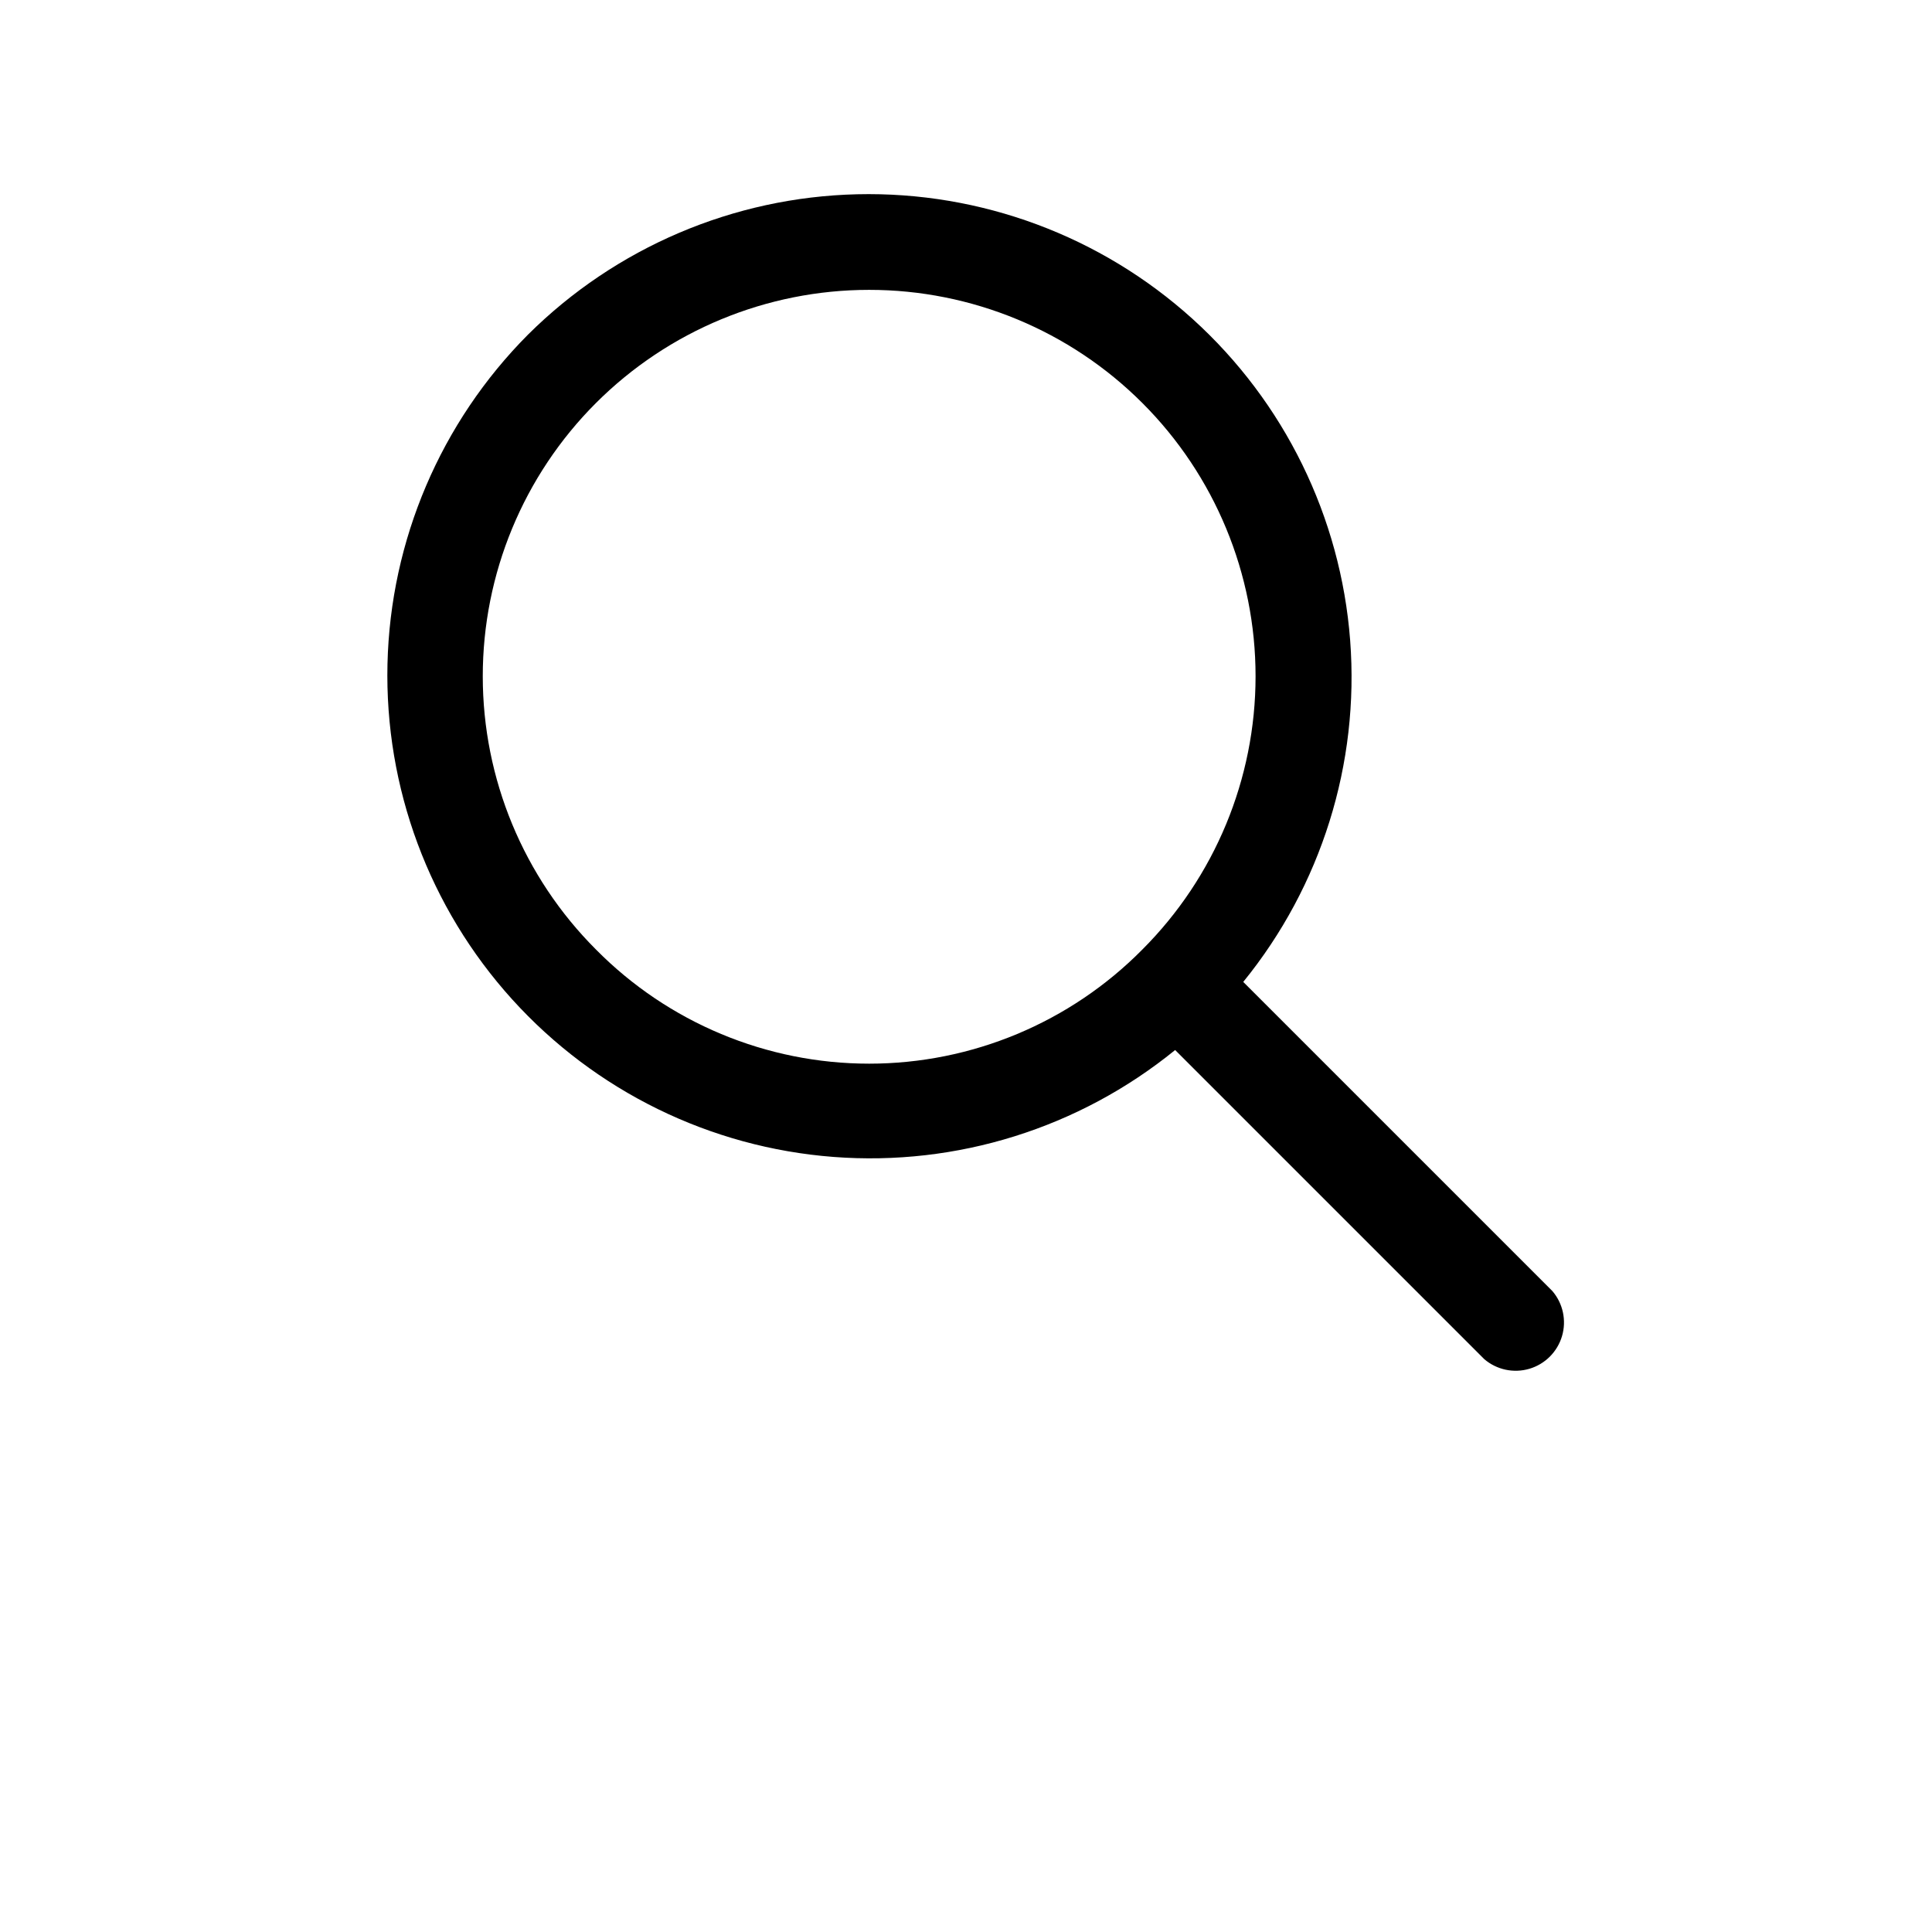
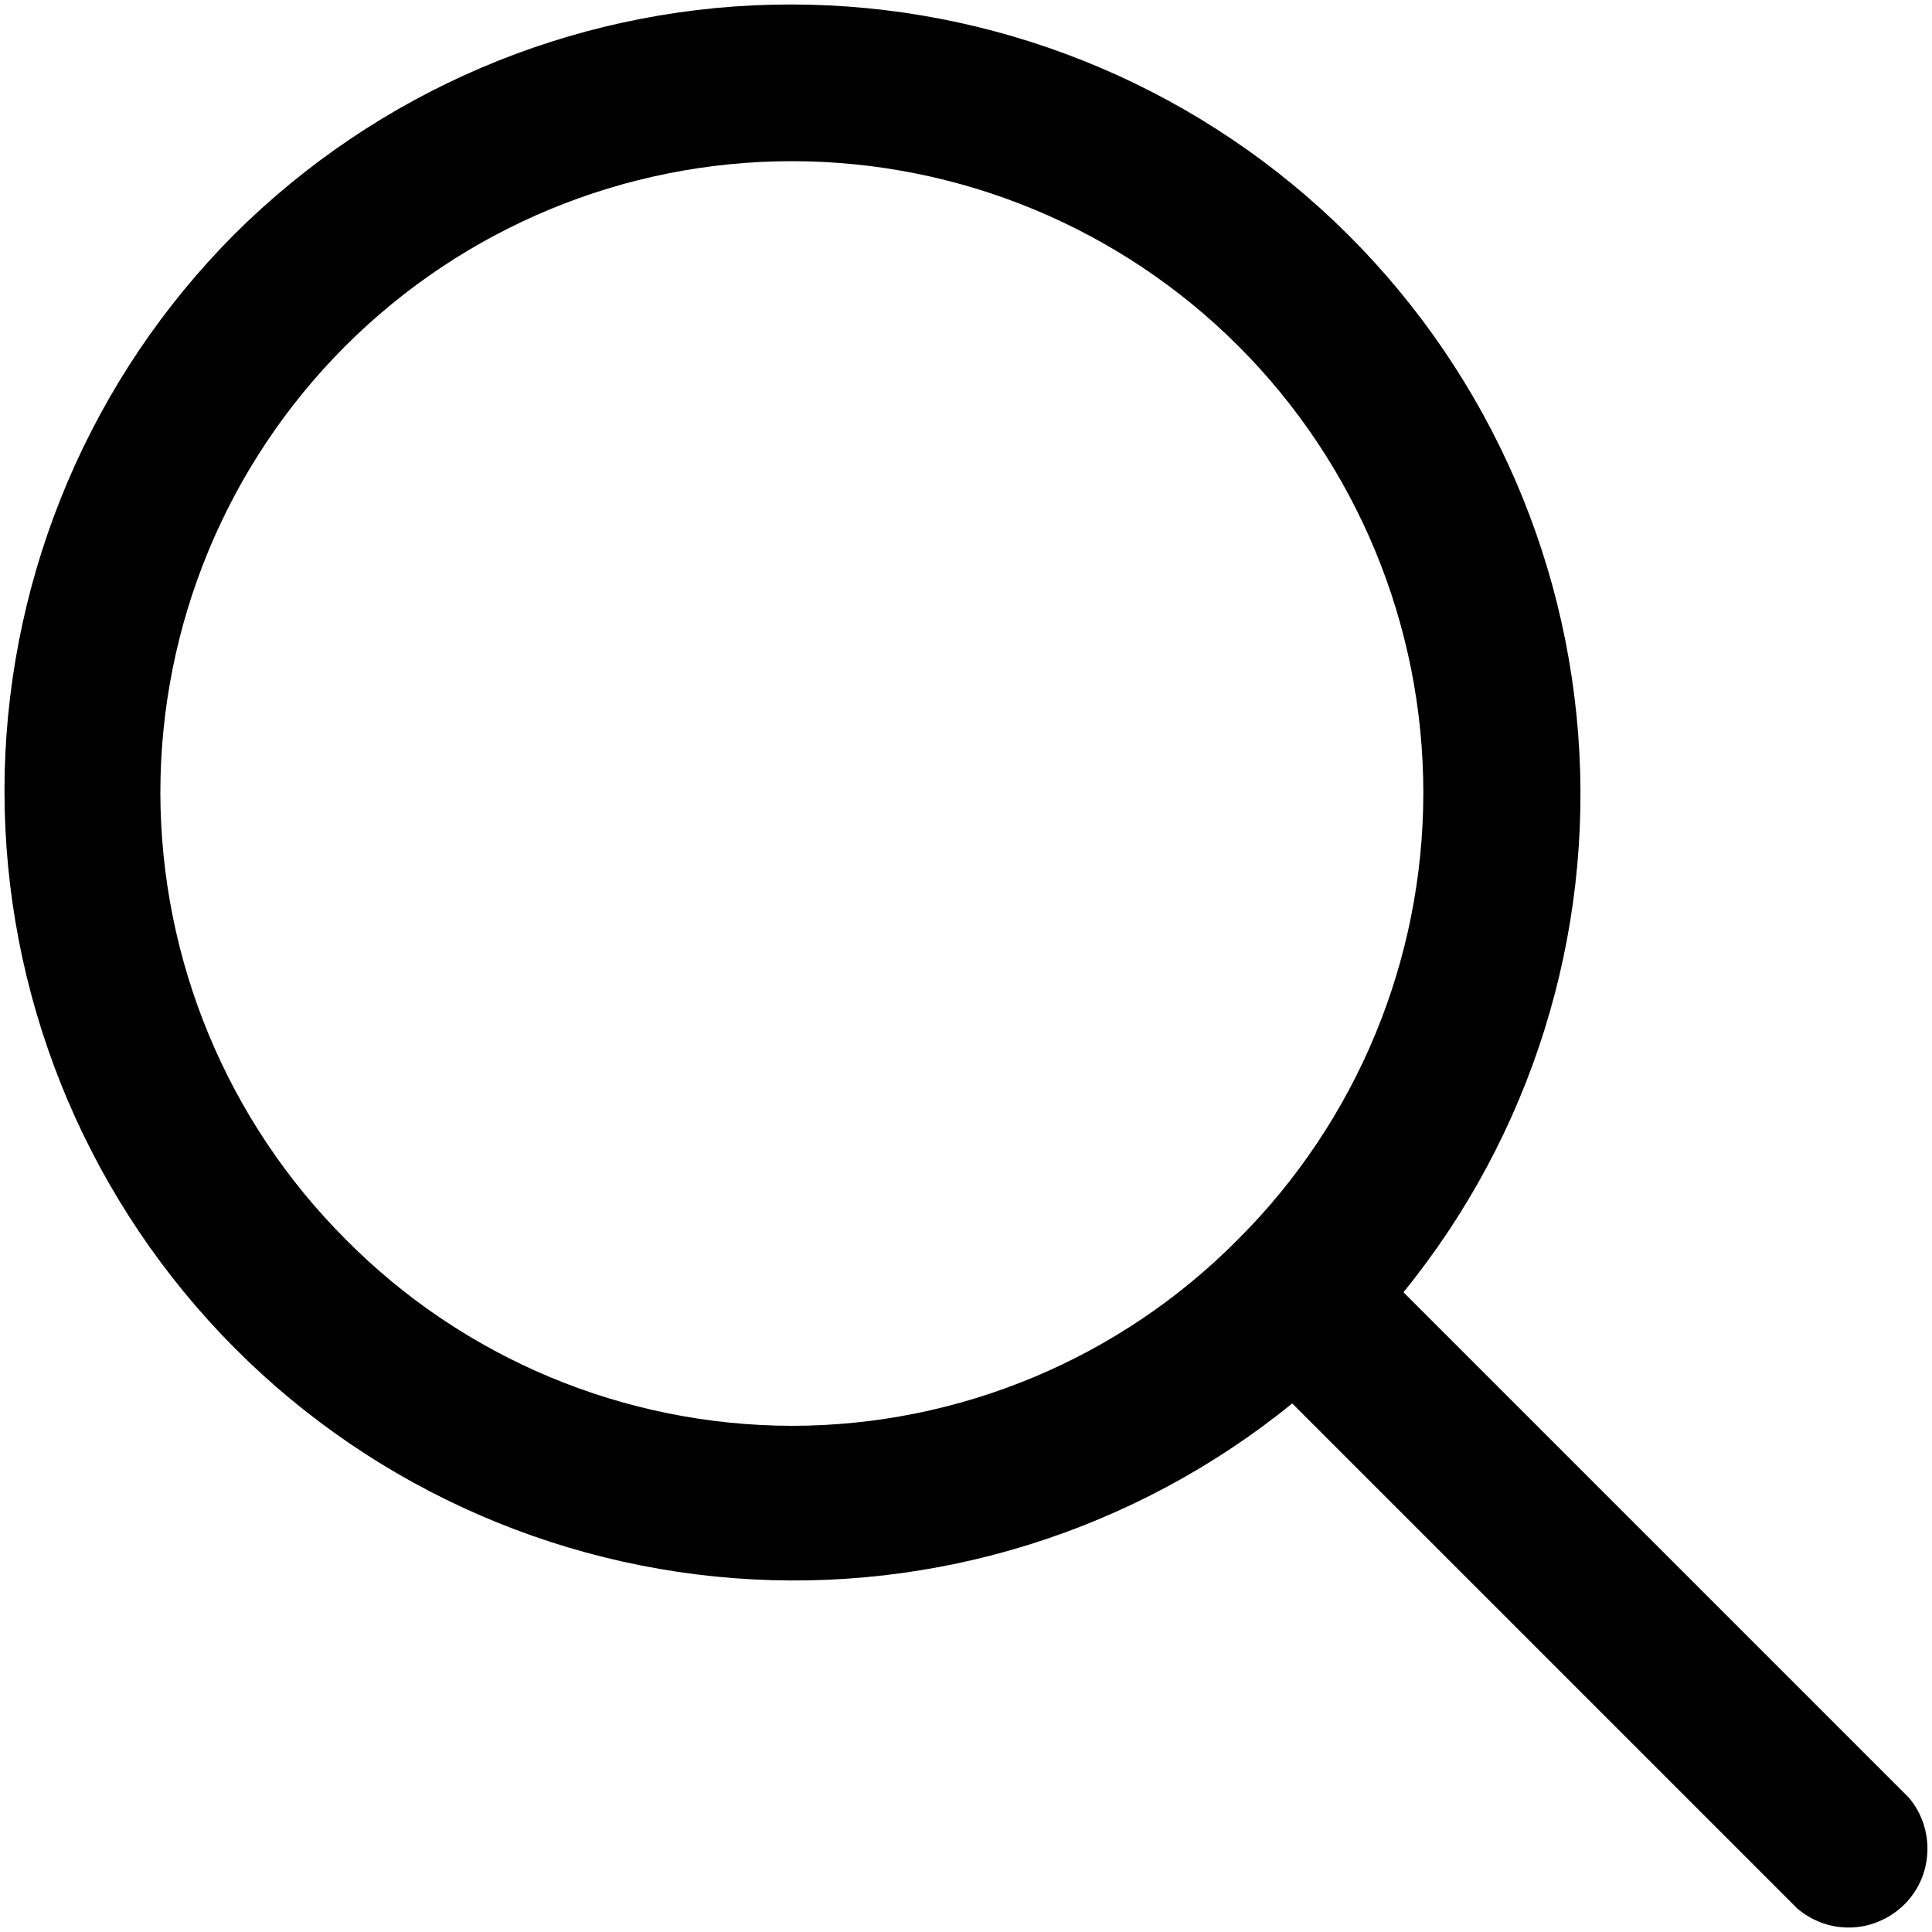
- <svg xmlns="http://www.w3.org/2000/svg" width="700pt" height="700pt" version="1.1" viewBox="0 0 700 700">
-   <path d="m562.45 467.77-112-112c28.285-34.77 42.148-79.066 38.738-123.76-3.414-44.691-23.844-86.367-57.082-116.44-33.234-30.07-76.742-46.242-121.55-45.184-44.809 1.062-87.504 19.273-119.28 50.883-31.609 31.777-49.82 74.473-50.883 119.28-1.059 44.809 15.113 88.316 45.184 121.55 30.074 33.238 71.75 53.668 116.44 57.082 44.691 3.41 88.988-10.453 123.76-38.738l112 112c4.508 3.859 10.66 5.172 16.348 3.492 5.688-1.684 10.137-6.133 11.82-11.82 1.68-5.688 0.367-11.84-3.492-16.348zm-346.5-123.72c-26.266-26.25-41.027-61.863-41.035-98.996-0.008-37.137 14.738-72.754 40.992-99.016 26.258-26.262 61.871-41.016 99.008-41.016 37.133 0 72.75 14.754 99.004 41.016 26.258 26.262 41.004 61.879 40.996 99.016-0.008 37.133-14.773 72.746-41.039 98.996-26.137 26.449-61.777 41.336-98.961 41.336-37.188 0-72.828-14.887-98.965-41.336z" />
+ <svg xmlns="http://www.w3.org/2000/svg" version="1.1" id="Layer_1" x="0px" y="0px" viewBox="0 0 700 700" style="enable-background:new 0 0 700 700;" xml:space="preserve">
+   <path d="M691.5,651.2l-183-183c46.2-56.8,68.9-129.2,63.3-202.3c-5.6-73-39-141.1-93.3-190.3C424.1,26.4,353,0,279.8,1.7  c-73.2,1.7-143,31.5-194.9,83.2C33.2,136.8,3.5,206.6,1.7,279.8C0,353,26.4,424.1,75.6,478.5c49.1,54.3,117.3,87.7,190.3,93.3  c73,5.6,145.4-17.1,202.3-63.3l183,183c7.4,6.3,17.4,8.5,26.7,5.7c9.3-2.8,16.6-10,19.3-19.3C699.9,668.6,697.8,658.5,691.5,651.2  L691.5,651.2z M125.2,449c-42.9-42.9-67-101.1-67.1-161.8c0-60.7,24.1-118.9,67-161.8c42.9-42.9,101.1-67,161.8-67  c60.7,0,118.9,24.1,161.8,67c42.9,42.9,67,101.1,67,161.8c0,60.7-24.1,118.9-67.1,161.8c-42.7,43.2-101,67.6-161.7,67.6  C226.2,516.5,167.9,492.2,125.2,449z" />
</svg>
